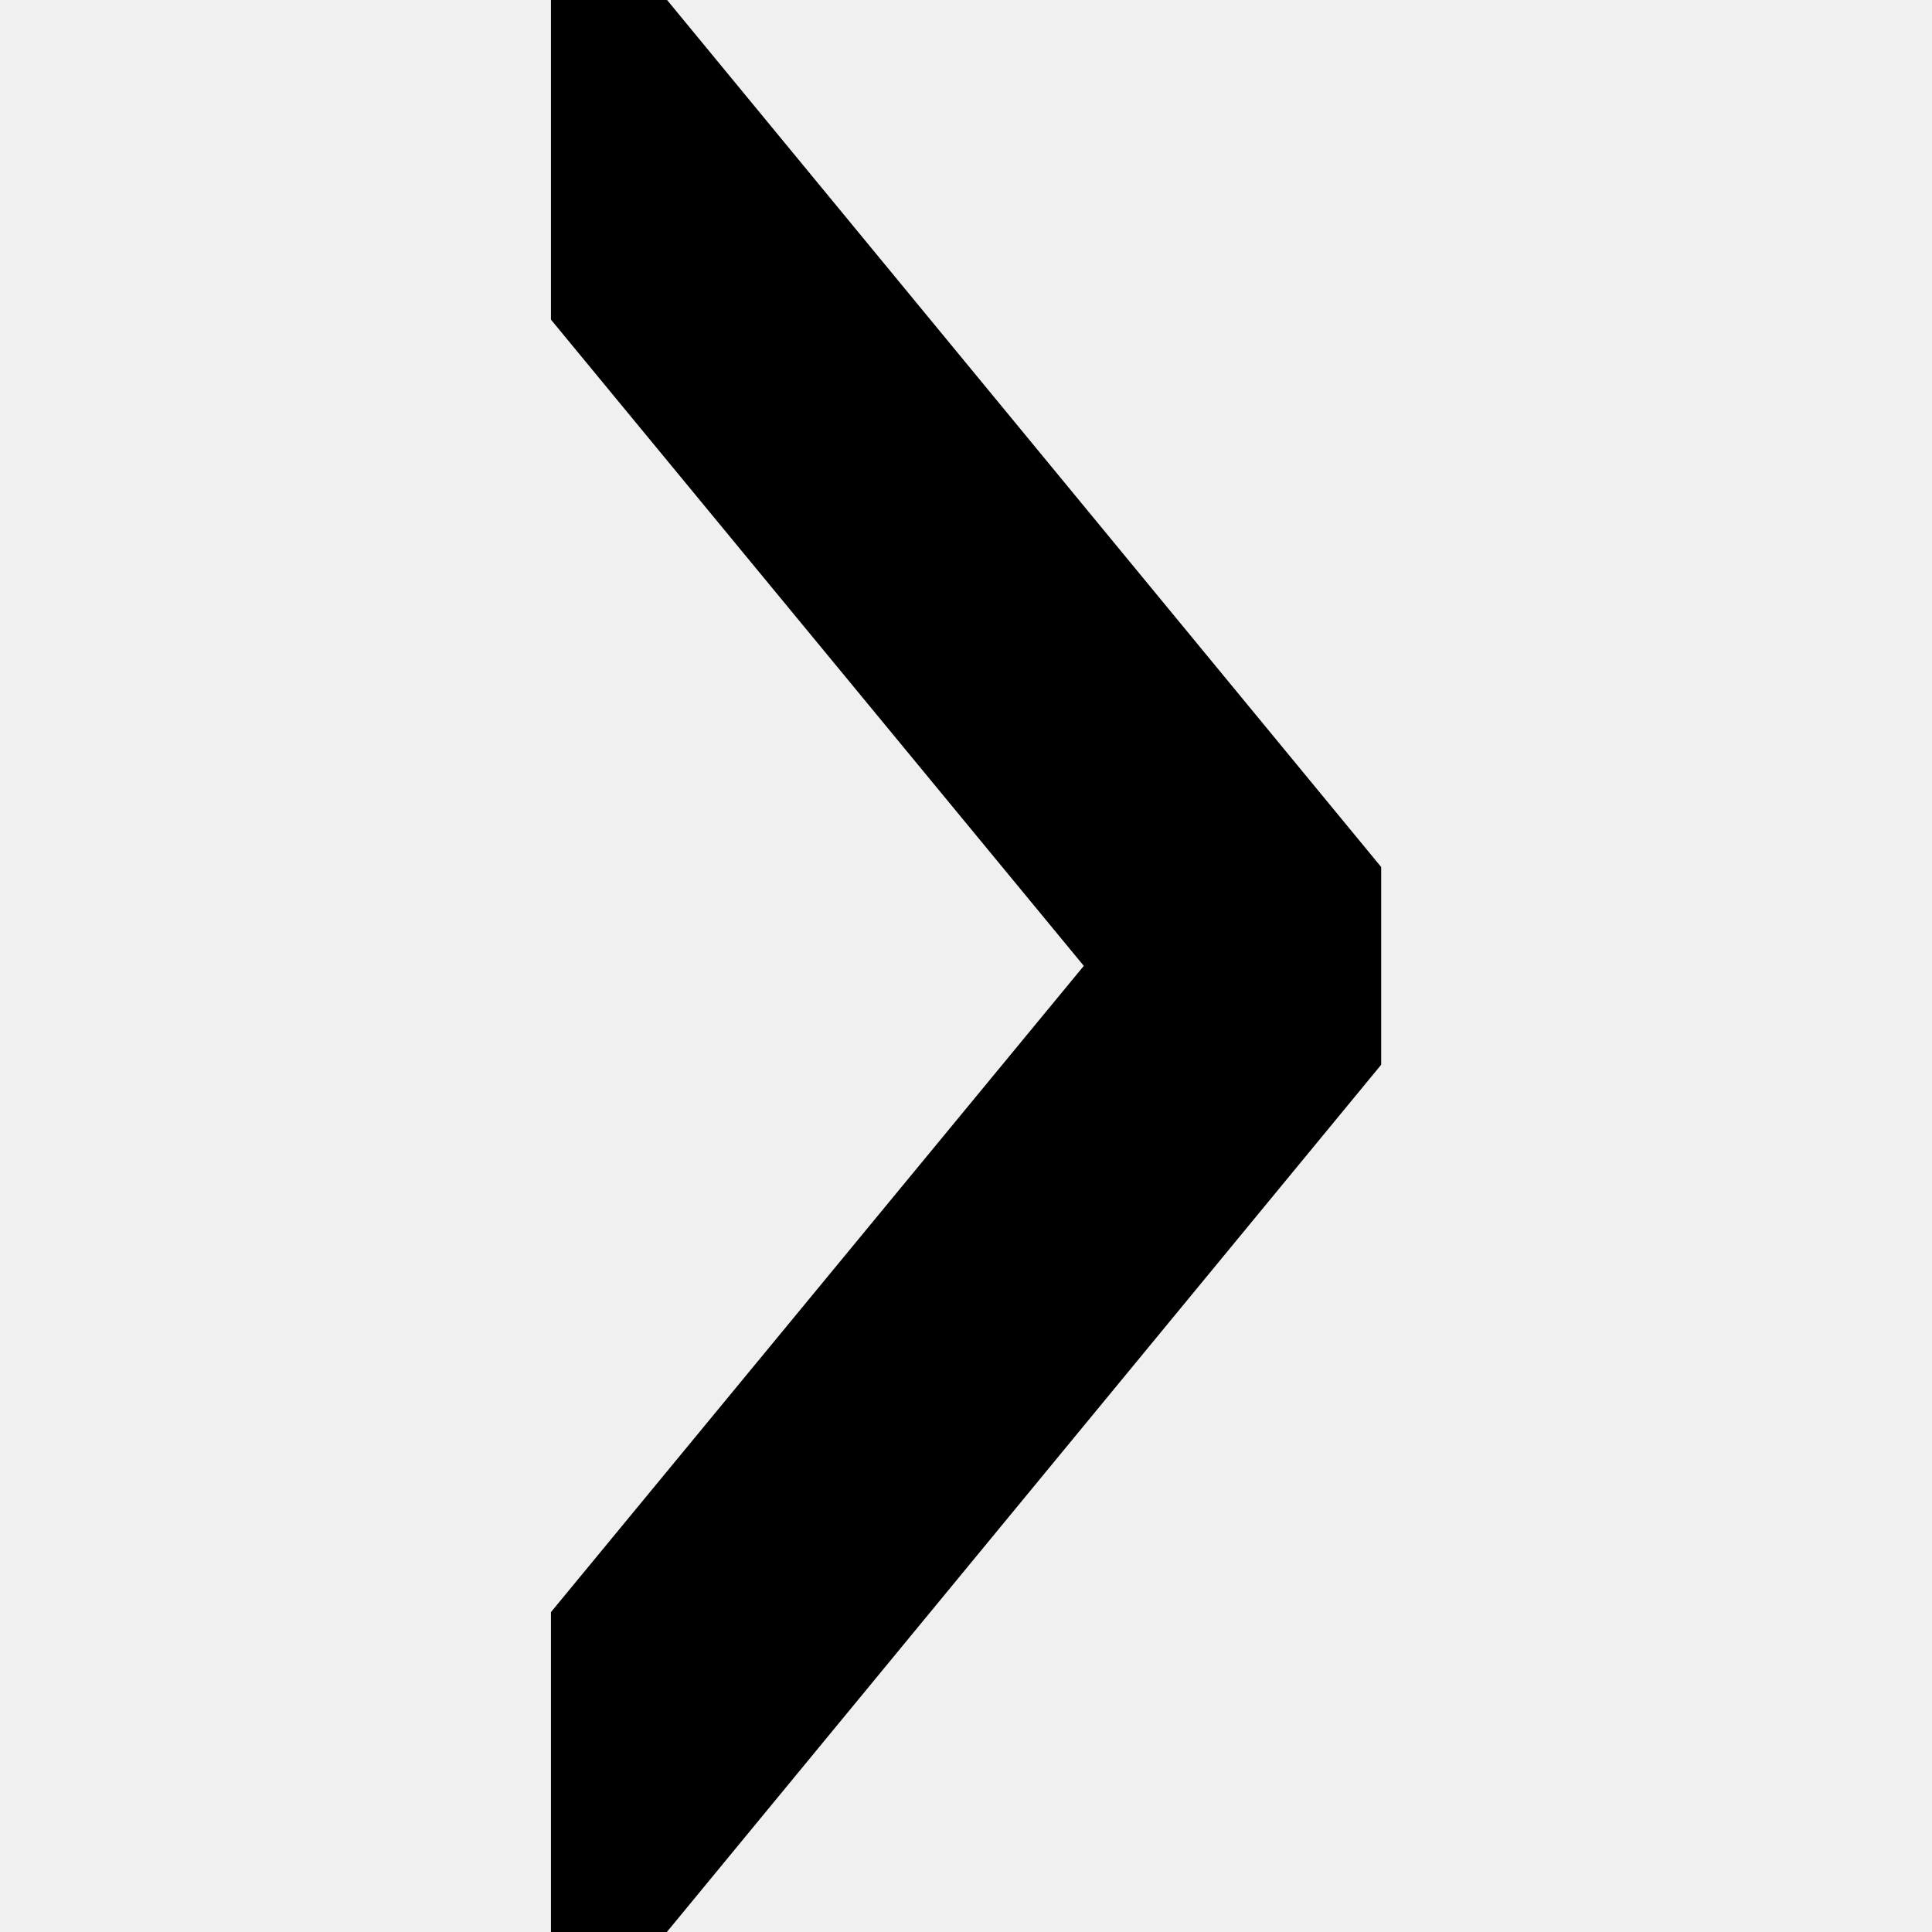
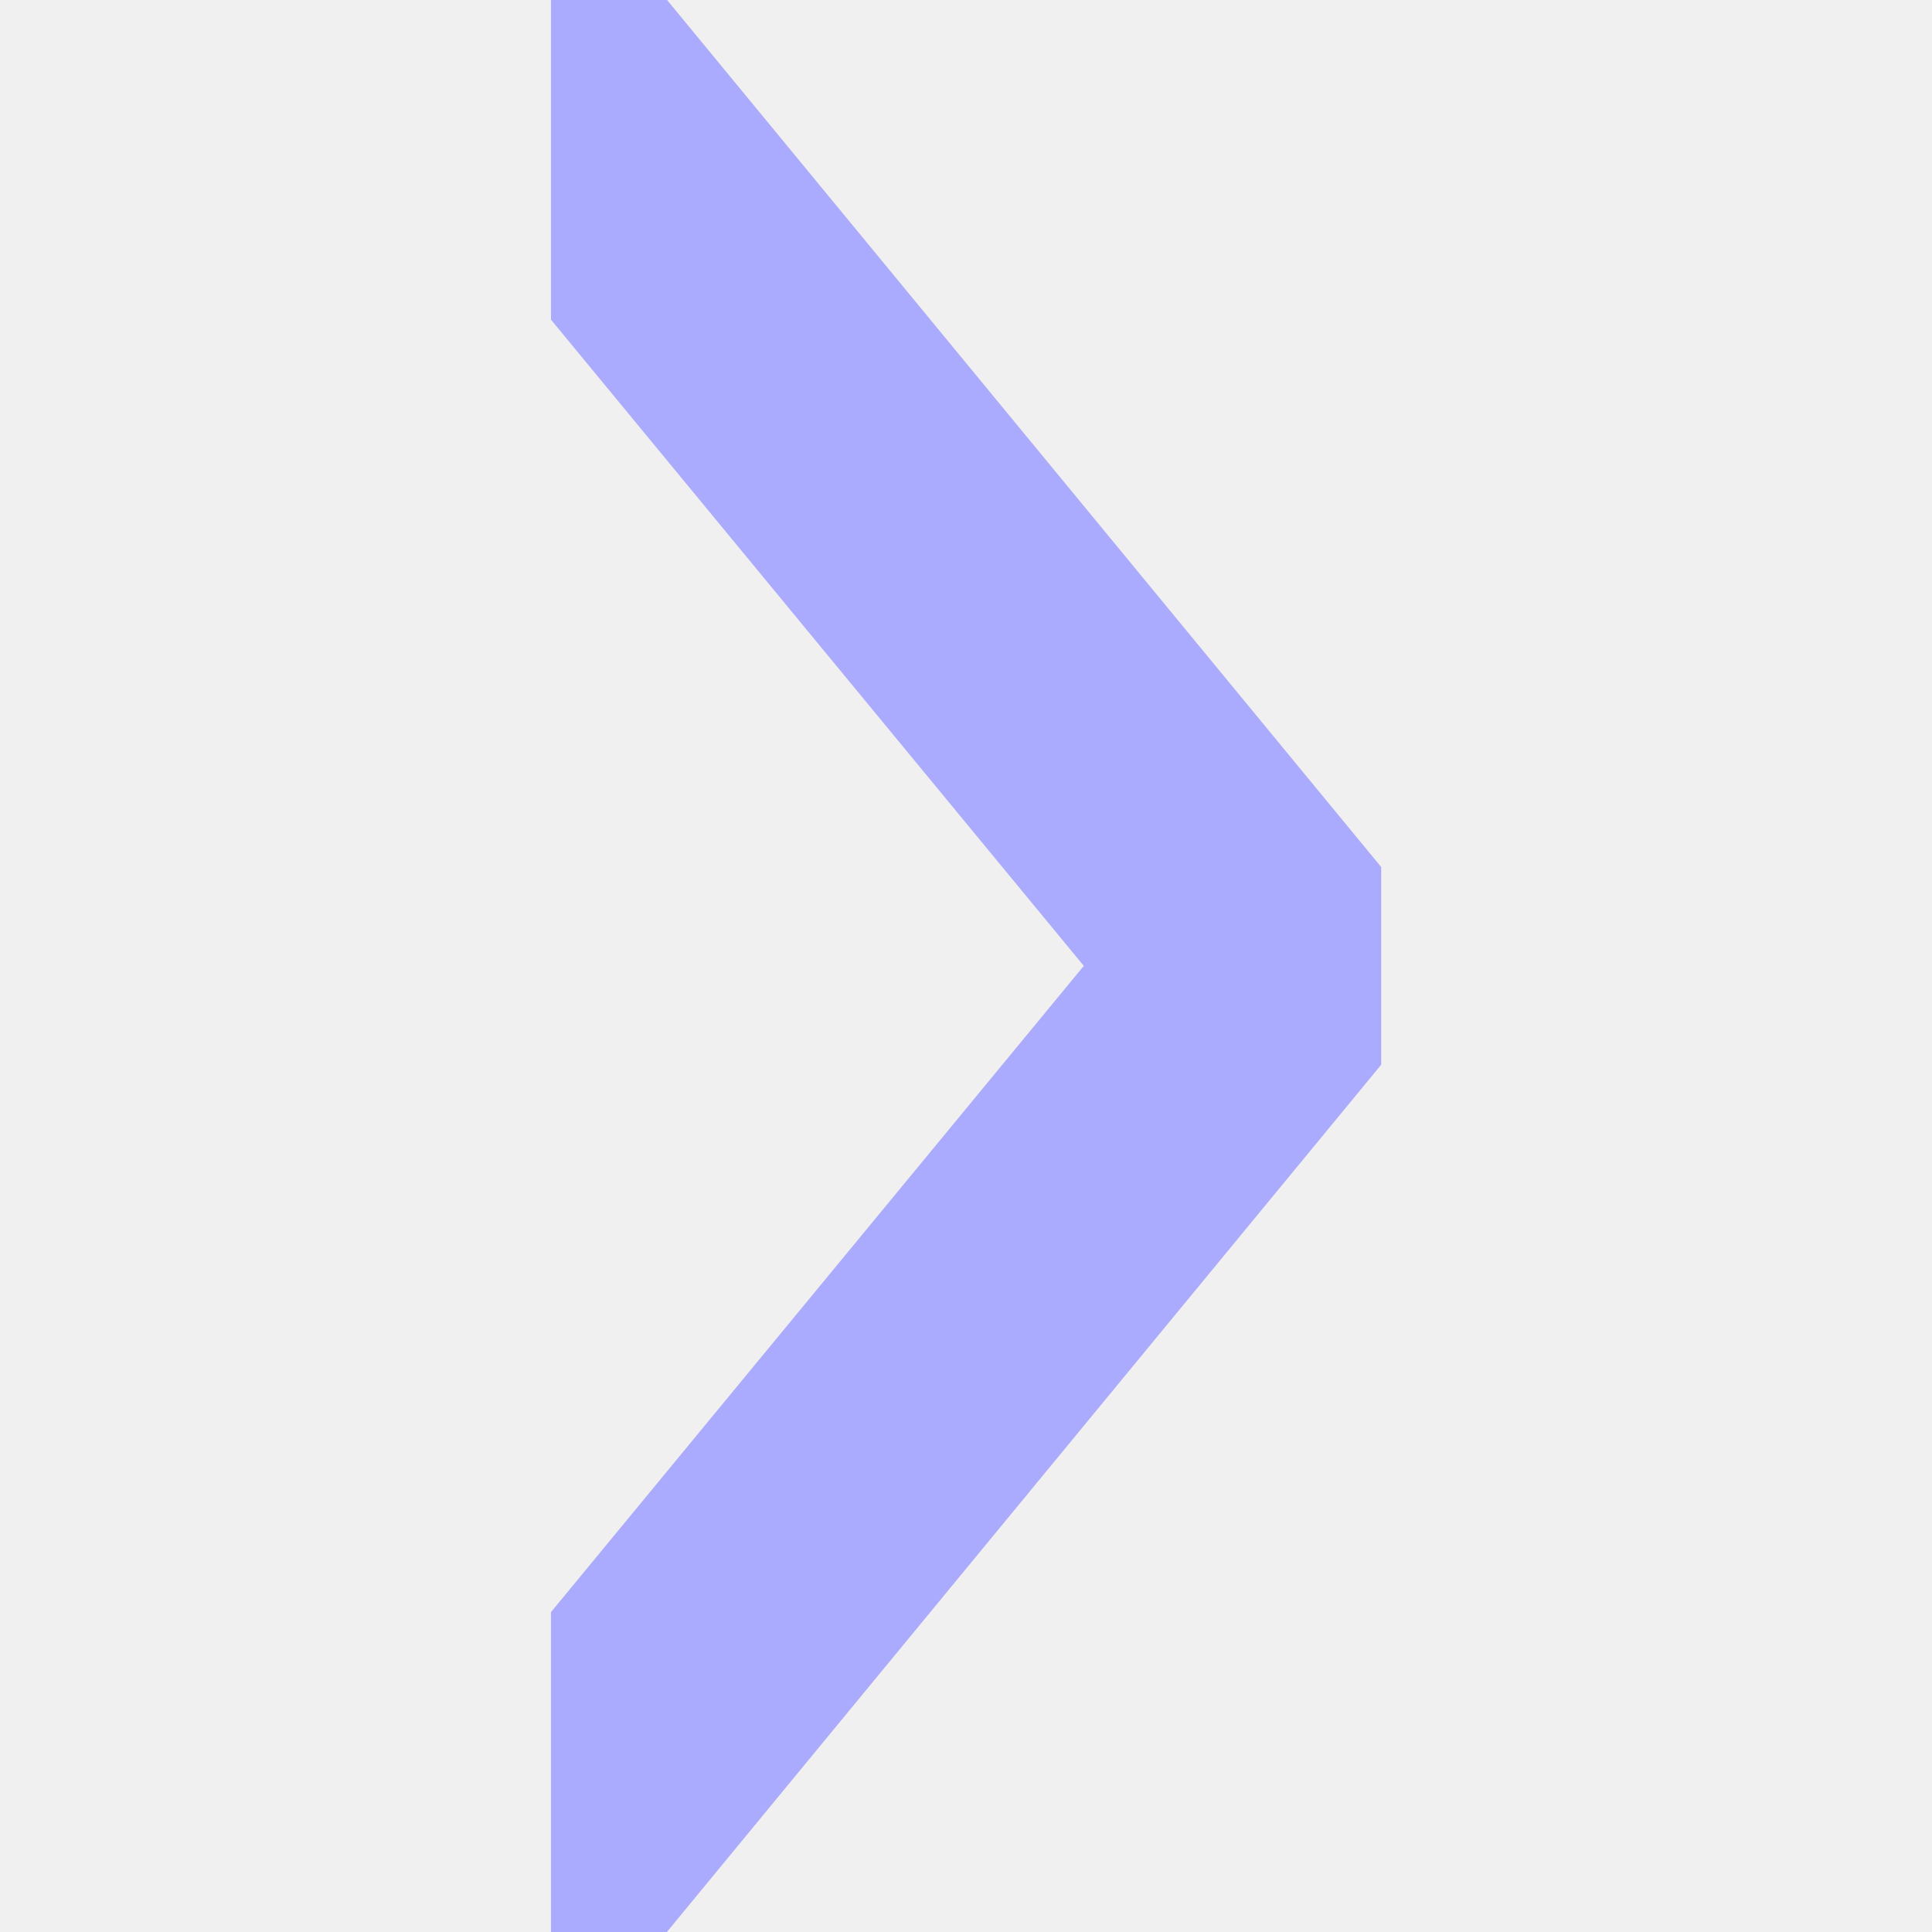
<svg xmlns="http://www.w3.org/2000/svg" width="12" height="12" viewBox="0 0 12 12" version="1.1" id="svg8">
  <defs id="defs2" />
  <g id="layer1" transform="translate(130.6895,-118.9367)">
    <rect y="118.937" x="-130.69" height="12" width="12" id="rect11" style="opacity:1;fill:#ffffff;fill-opacity:0;stroke:none;stroke-width:0;stroke-linecap:square;stroke-linejoin:miter;stroke-miterlimit:4;stroke-dasharray:none;stroke-opacity:1;paint-order:normal" />
-     <g aria-label="›" transform="scale(0.856743,1.167211)" style="font-style:normal;font-weight:normal;font-size:26.282px;line-height:1.25;font-family:sans-serif;letter-spacing:0px;word-spacing:0px;fill:_GC_;fill-opacity:1;stroke:#003c74;stroke-width:0;stroke-miterlimit:4;stroke-dasharray:none;stroke-opacity:1" id="text817">
-       <path d="m -148.548,101.148 6.019,5.364 v 1.052 l -6.019,5.364 v -2.451 l 3.863,-3.439 -3.863,-3.439 z" style="fill:_GC_;fill-opacity:1;stroke:#000000;stroke-width:0;stroke-miterlimit:4;stroke-dasharray:none;stroke-opacity:1" id="path815" />
+     <g aria-label="›" transform="scale(0.856743,1.167211)" style="font-style:normal;font-weight:normal;font-size:26.282px;line-height:1.25;font-family:sans-serif;letter-spacing:0px;word-spacing:0px;fill:#aaaaff;fill-opacity:1;stroke:#003c74;stroke-width:0;stroke-miterlimit:4;stroke-dasharray:none;stroke-opacity:1" id="text817">
+       <path d="m -148.548,101.148 6.019,5.364 v 1.052 l -6.019,5.364 v -2.451 l 3.863,-3.439 -3.863,-3.439 z" style="fill:_GCARR_;fill-opacity:1;stroke:#000000;stroke-width:0;stroke-miterlimit:4;stroke-dasharray:none;stroke-opacity:1" id="path815" />
    </g>
  </g>
</svg>
